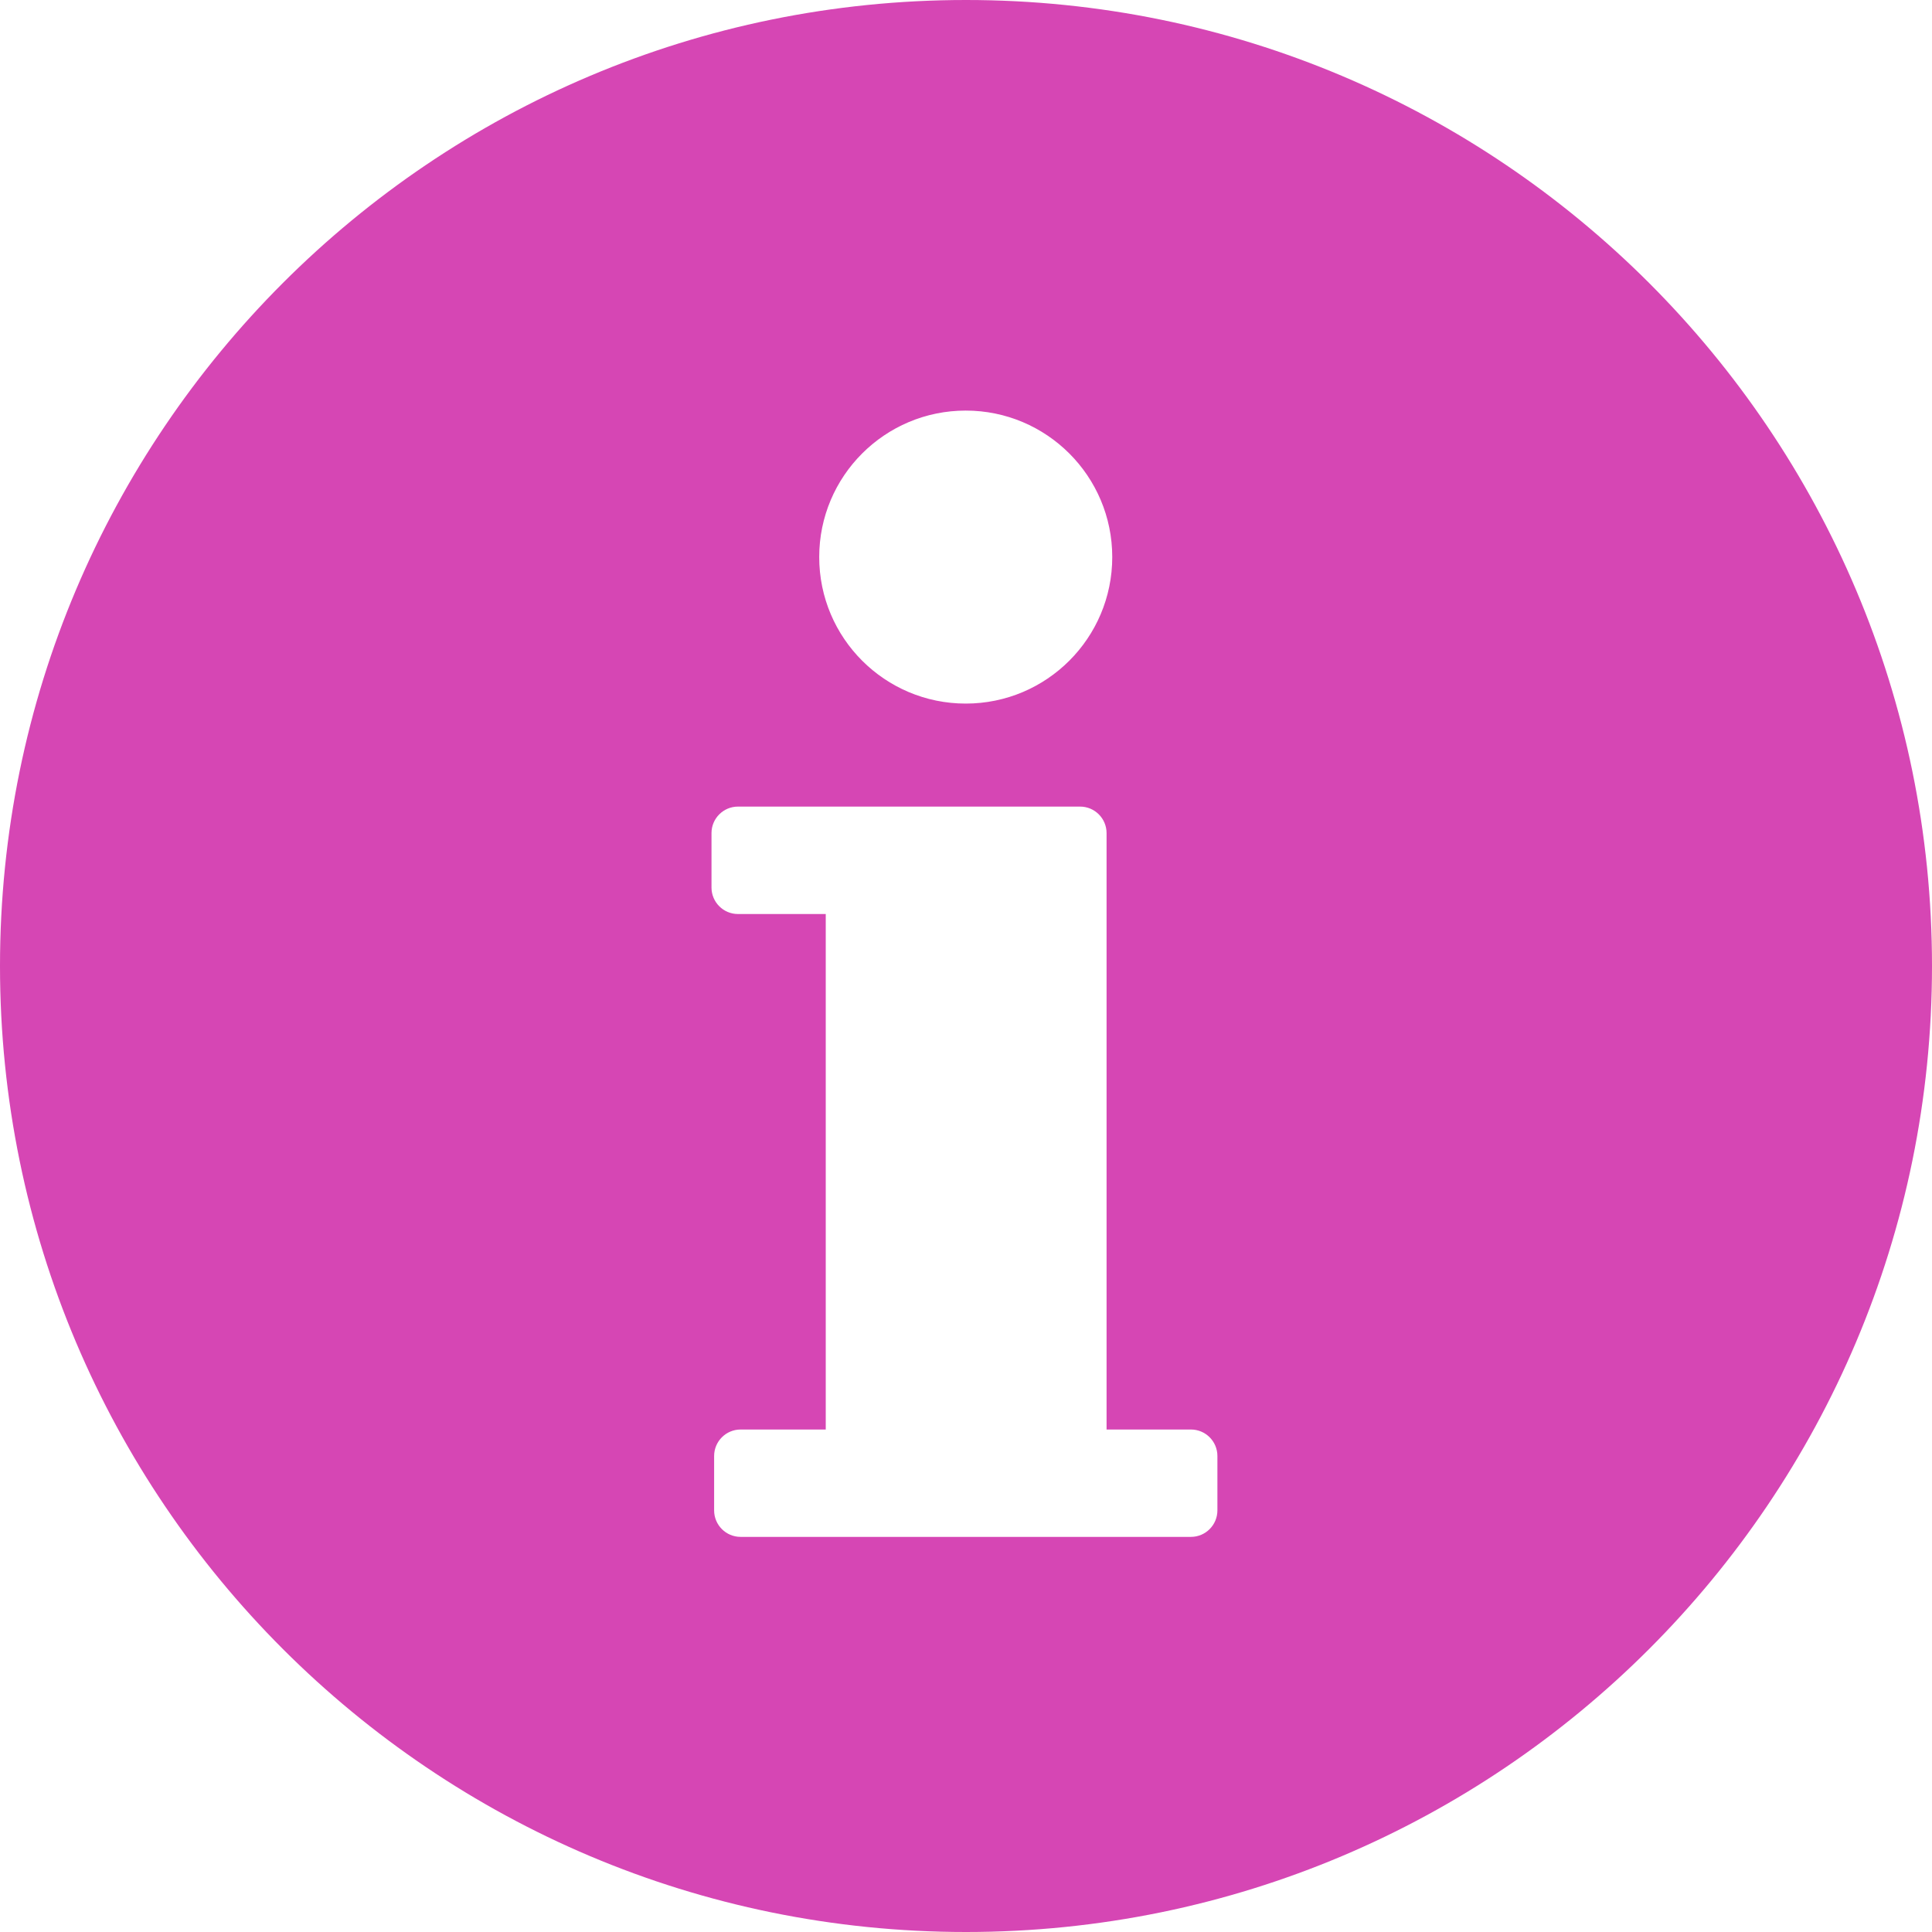
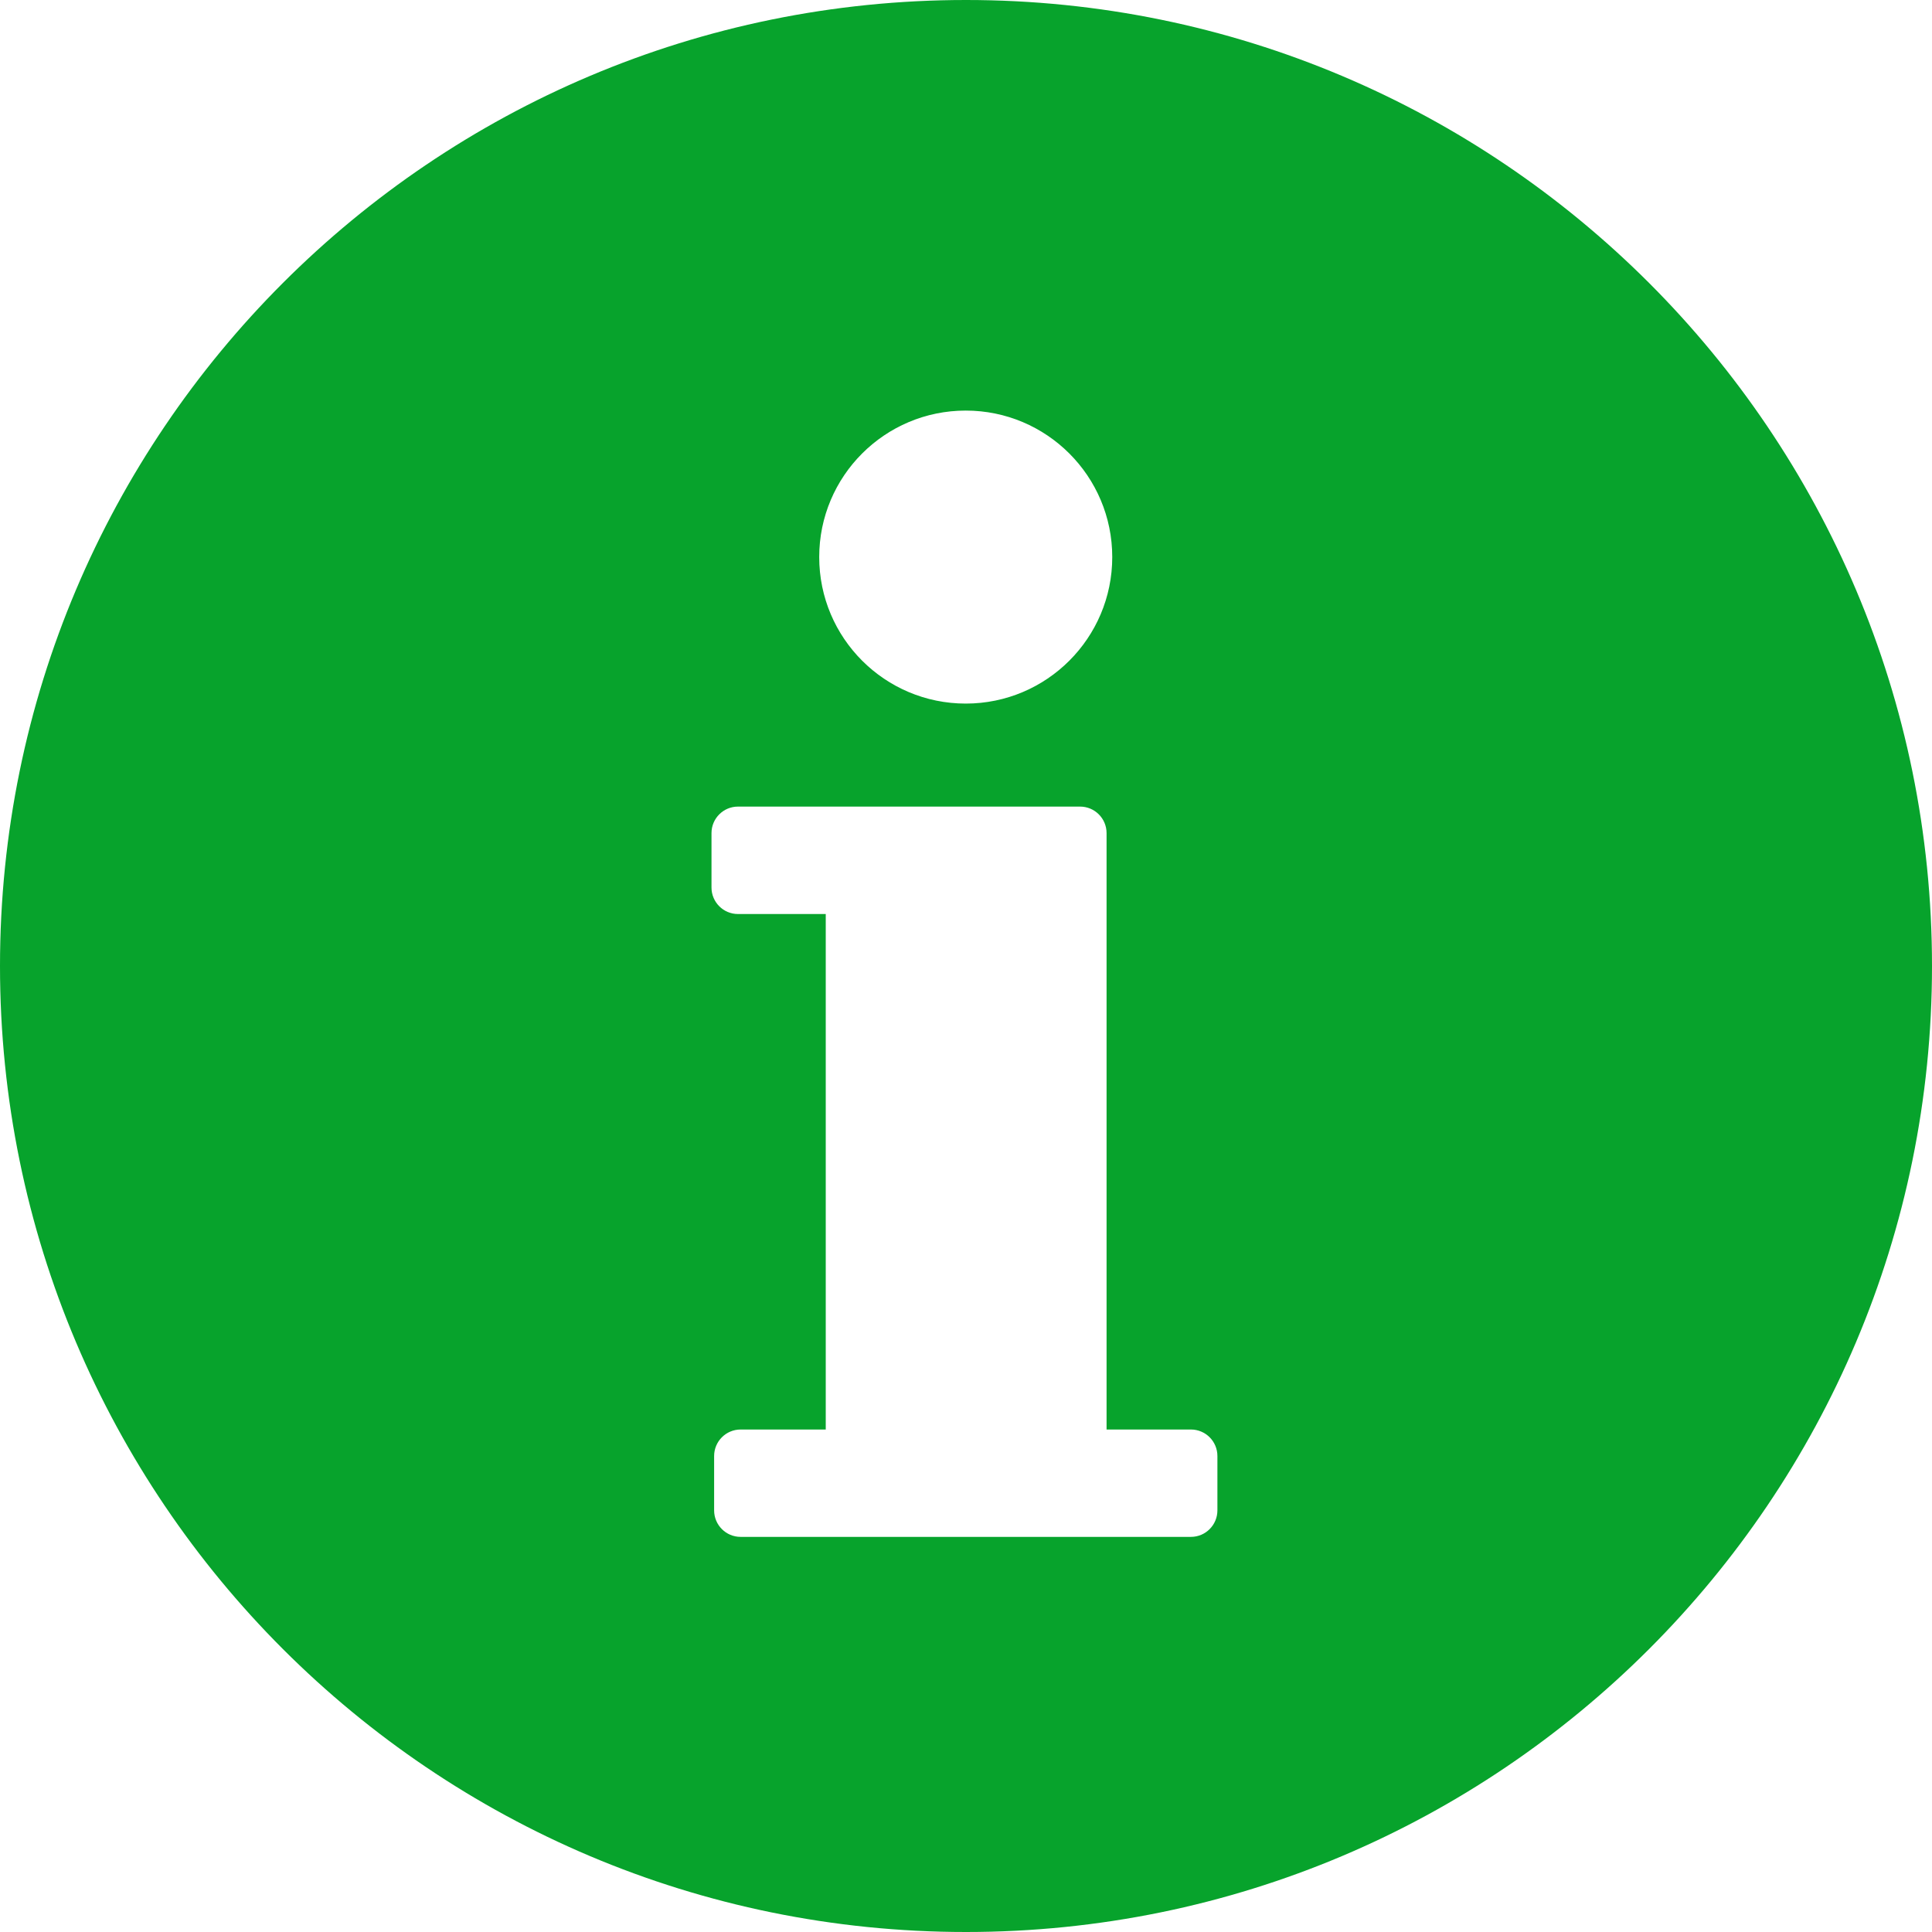
<svg xmlns="http://www.w3.org/2000/svg" id="Capa_1" x="0" y="0" version="1.1" viewBox="0 0 487.65 487.65" xml:space="preserve" style="enable-background:new 0 0 487.65 487.65">
  <g>
-     <path fill="#D646B4" d="M243.824,0C109.163,0,0,109.163,0,243.833C0,378.487,109.163,487.65,243.824,487.65 c134.662,0,243.826-109.163,243.826-243.817C487.65,109.163,378.486,0,243.824,0z M243.762,103.634 c20.416,0,36.977,16.555,36.977,36.977c0,20.425-16.561,36.978-36.977,36.978c-20.424,0-36.986-16.553-36.986-36.978 C206.775,120.189,223.338,103.634,243.762,103.634z M307.281,381.228c0,3.695-2.995,6.691-6.684,6.691h-21.509h-70.663h-21.492 c-3.689,0-6.683-2.996-6.683-6.691v-13.719c0-3.694,2.993-6.689,6.683-6.689h21.492V230.706h-22.153 c-3.689,0-6.685-2.996-6.685-6.692V210.28c0-3.695,2.996-6.69,6.685-6.69h22.153h63.981h0.216c3.686,0,6.683,2.995,6.683,6.69 v150.539h21.293c3.688,0,6.684,2.995,6.684,6.689V381.228z" />
+     <path fill="#07a32c" d="M243.824,0C109.163,0,0,109.163,0,243.833C0,378.487,109.163,487.65,243.824,487.65 c134.662,0,243.826-109.163,243.826-243.817C487.65,109.163,378.486,0,243.824,0z M243.762,103.634 c20.416,0,36.977,16.555,36.977,36.977c0,20.425-16.561,36.978-36.977,36.978c-20.424,0-36.986-16.553-36.986-36.978 C206.775,120.189,223.338,103.634,243.762,103.634z M307.281,381.228c0,3.695-2.995,6.691-6.684,6.691h-21.509h-70.663h-21.492 c-3.689,0-6.683-2.996-6.683-6.691v-13.719c0-3.694,2.993-6.689,6.683-6.689h21.492V230.706h-22.153 c-3.689,0-6.685-2.996-6.685-6.692V210.28c0-3.695,2.996-6.69,6.685-6.69h22.153h63.981h0.216c3.686,0,6.683,2.995,6.683,6.69 v150.539h21.293c3.688,0,6.684,2.995,6.684,6.689V381.228z" />
  </g>
</svg>
